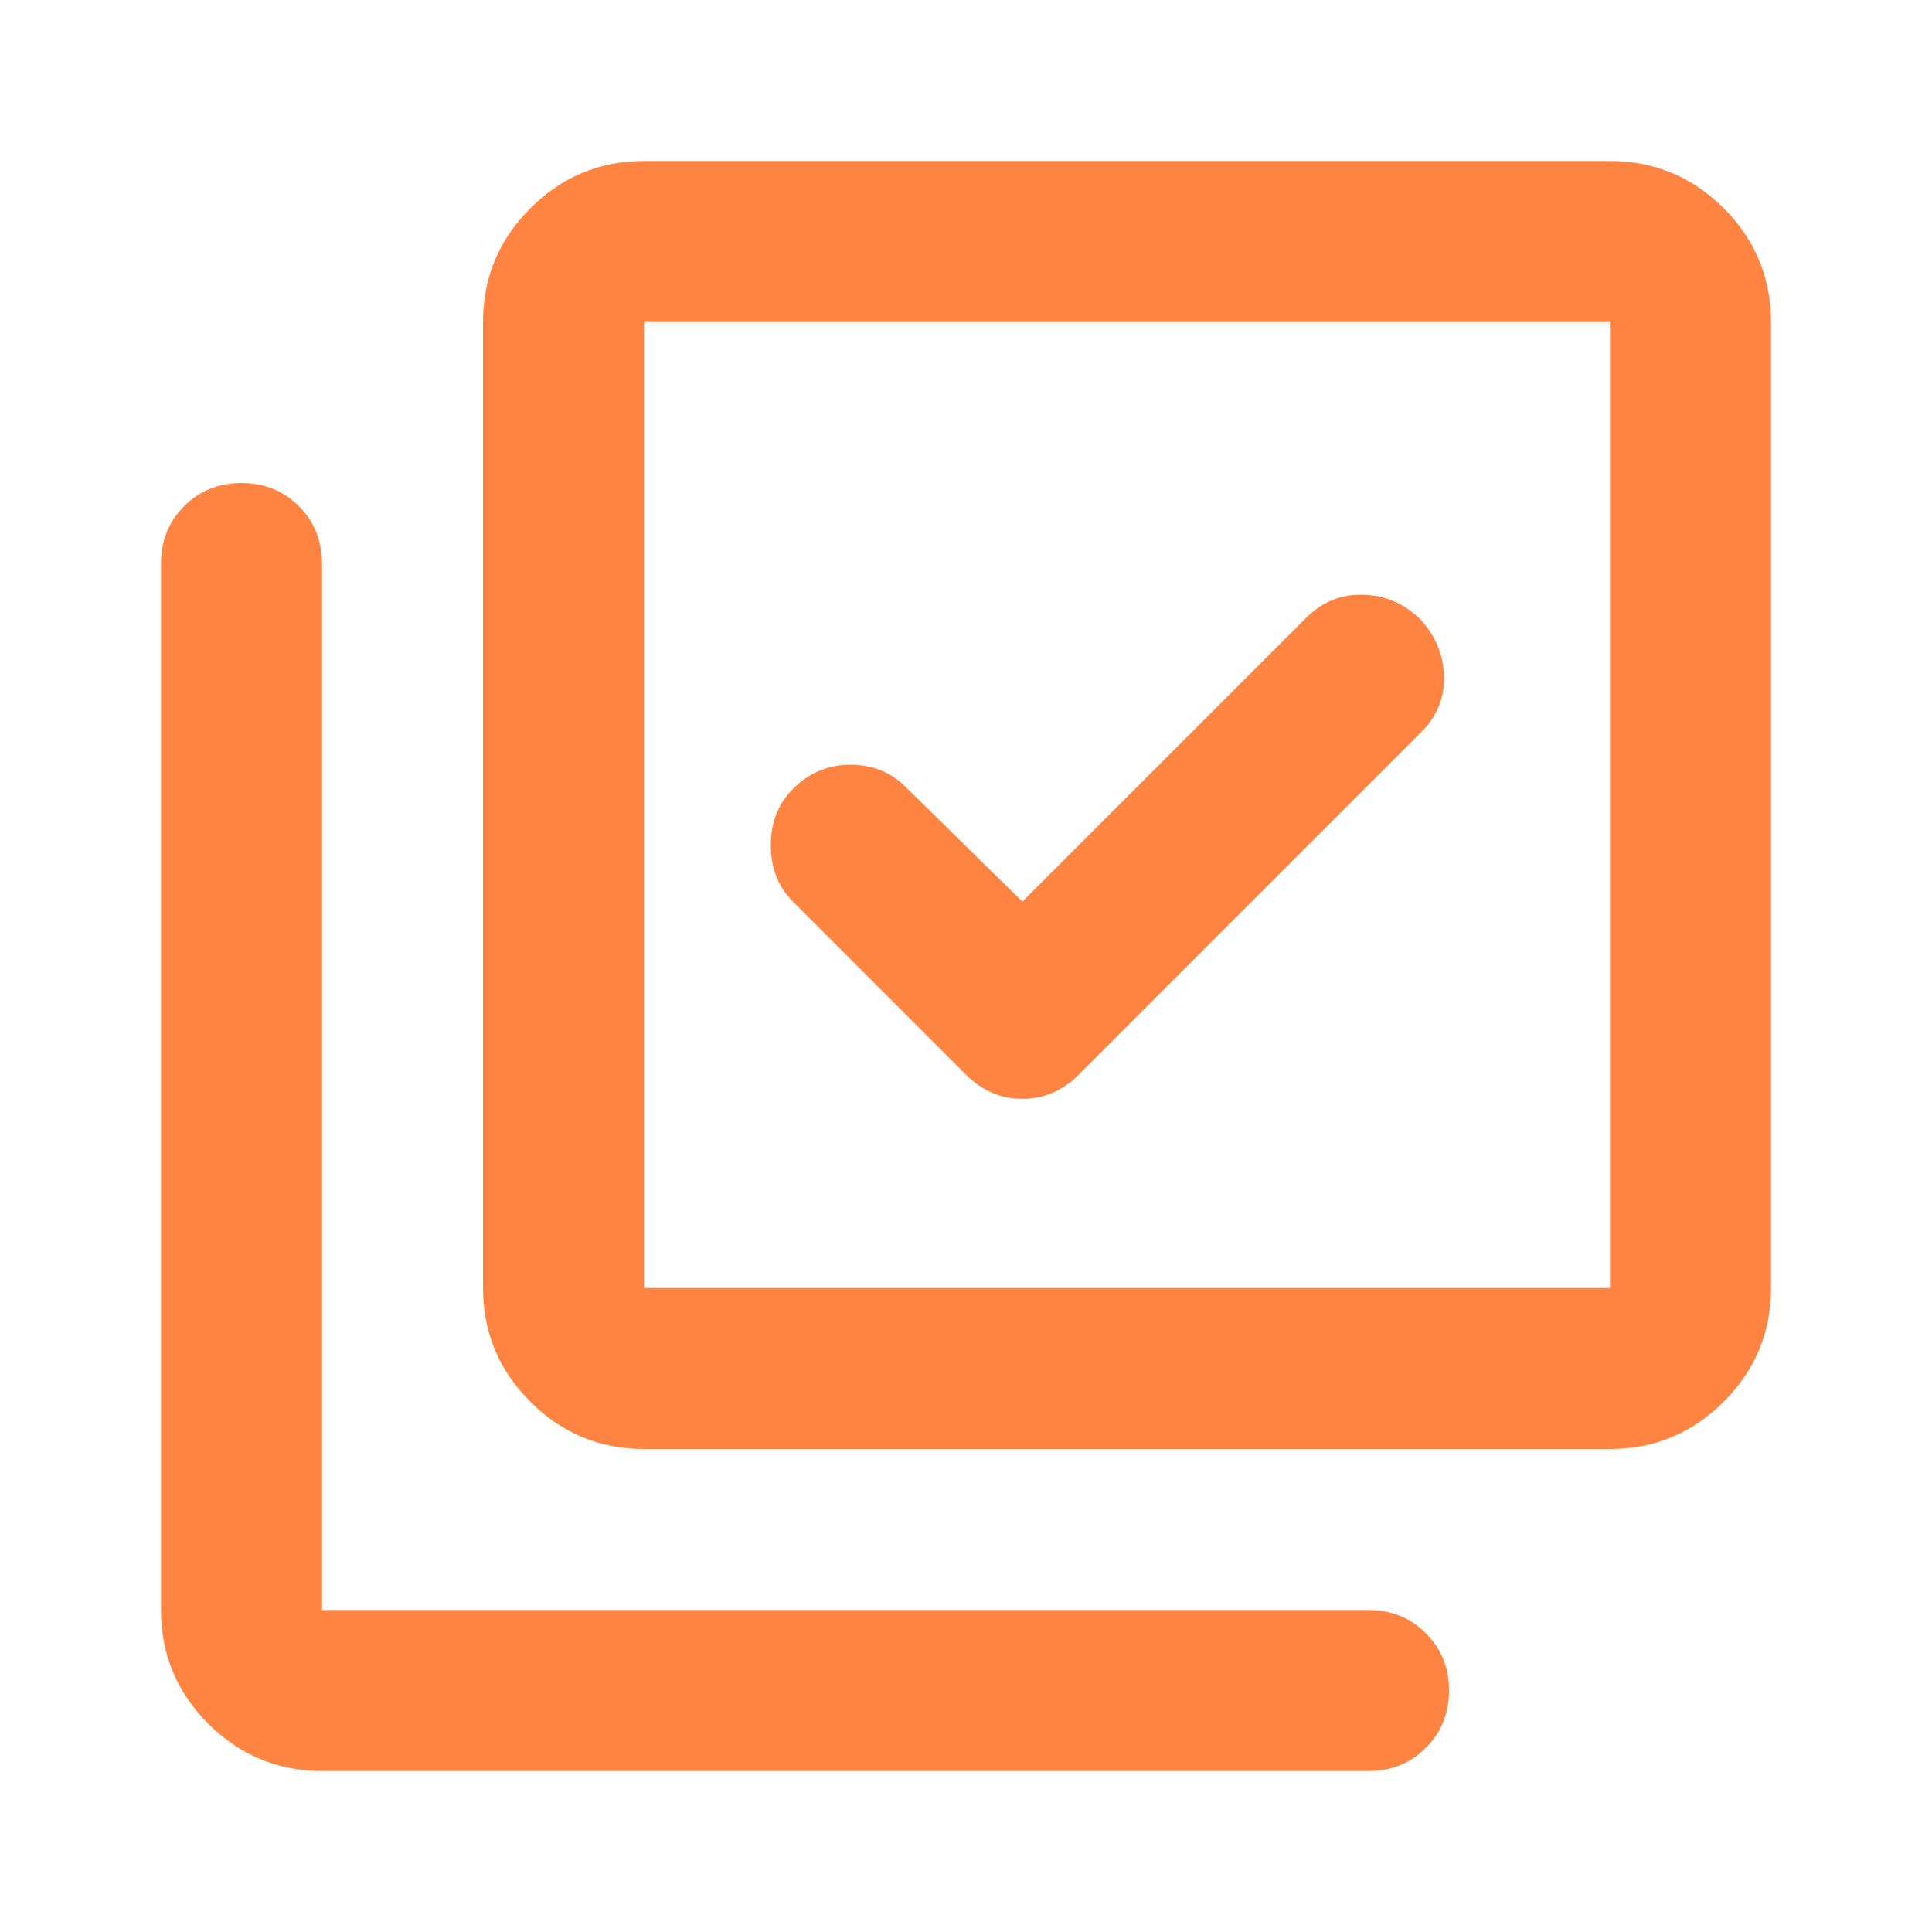
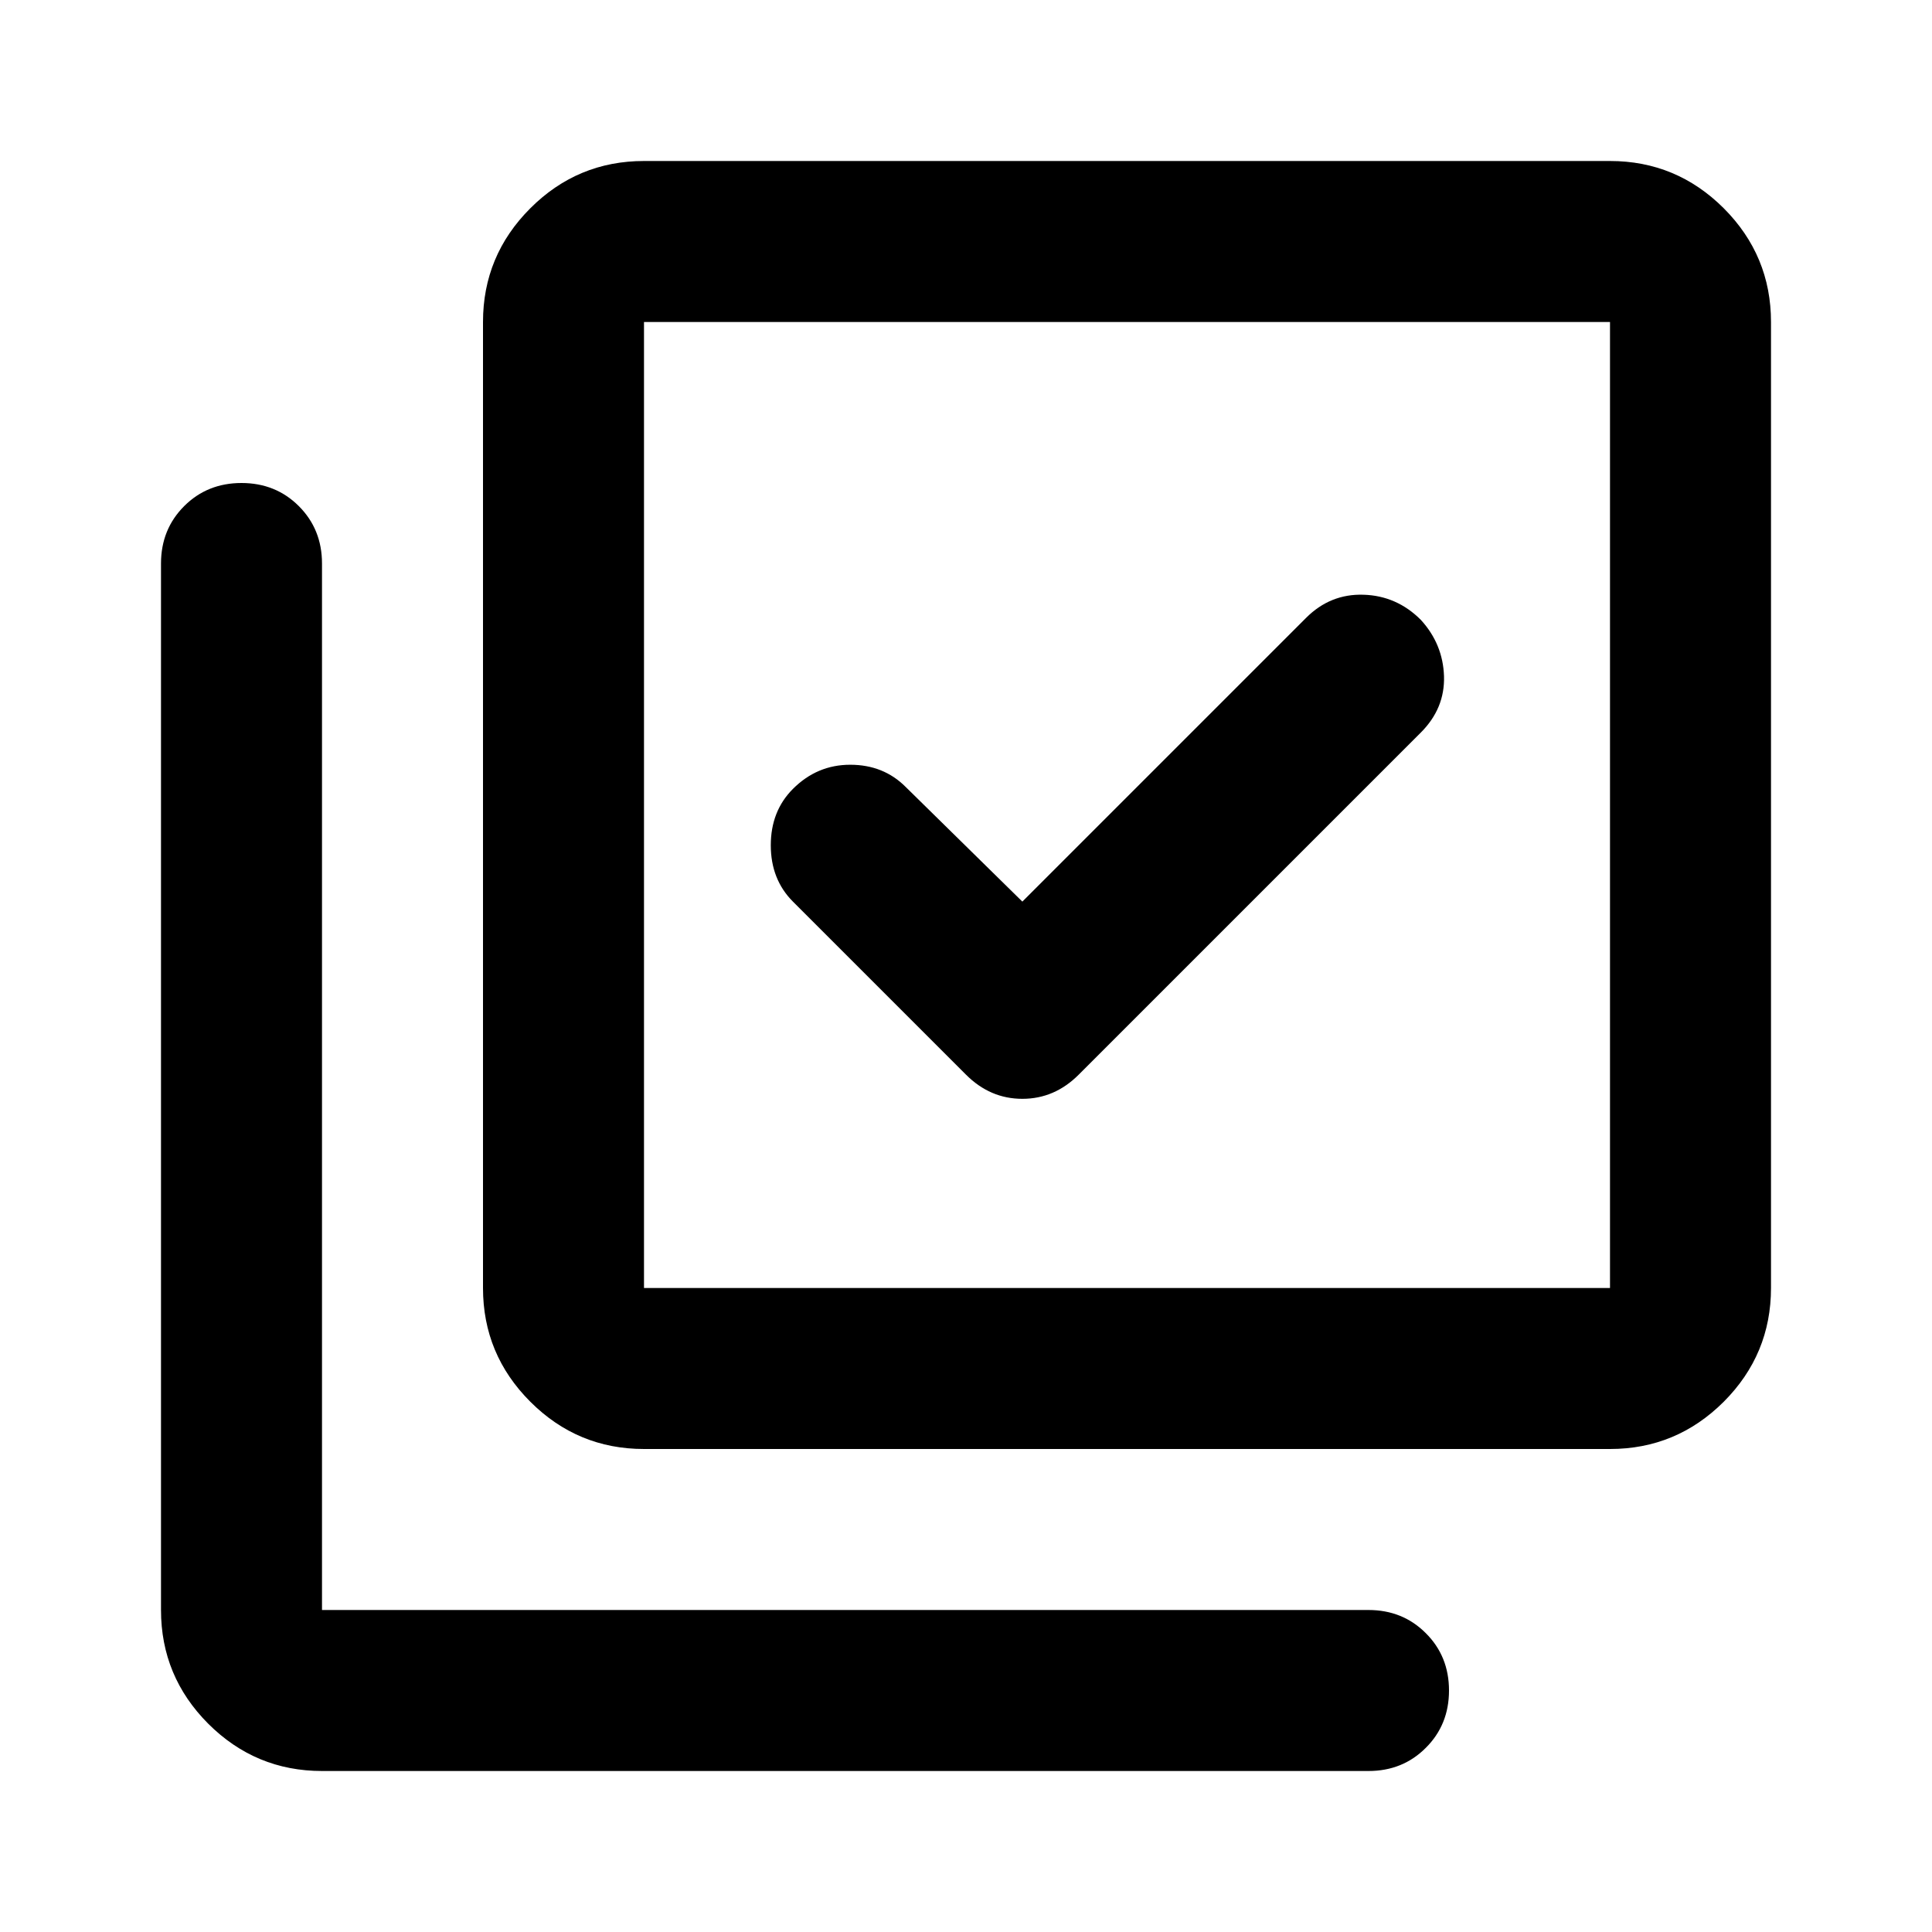
- <svg xmlns="http://www.w3.org/2000/svg" width="24" height="24" viewBox="0 0 24 24" fill="none">
-   <path d="M12.7 11.2L11.25 9.775C11.067 9.592 10.838 9.5 10.562 9.5C10.287 9.5 10.05 9.6 9.85 9.8C9.667 9.983 9.575 10.217 9.575 10.5C9.575 10.783 9.667 11.017 9.85 11.2L12 13.35C12.2 13.55 12.433 13.65 12.7 13.65C12.967 13.65 13.2 13.55 13.4 13.35L17.65 9.1C17.85 8.9 17.946 8.667 17.938 8.4C17.929 8.133 17.833 7.9 17.65 7.7C17.45 7.5 17.212 7.396 16.938 7.388C16.663 7.379 16.425 7.475 16.225 7.675L12.7 11.2ZM8 18C7.45 18 6.979 17.804 6.588 17.413C6.196 17.021 6 16.55 6 16V4C6 3.45 6.196 2.979 6.588 2.587C6.979 2.196 7.45 2 8 2H20C20.55 2 21.021 2.196 21.413 2.587C21.804 2.979 22 3.45 22 4V16C22 16.55 21.804 17.021 21.413 17.413C21.021 17.804 20.55 18 20 18H8ZM8 16H20V4H8V16ZM4 22C3.45 22 2.979 21.804 2.587 21.413C2.196 21.021 2 20.55 2 20V7C2 6.717 2.096 6.479 2.288 6.287C2.479 6.096 2.717 6 3 6C3.283 6 3.521 6.096 3.712 6.287C3.904 6.479 4 6.717 4 7V20H17C17.283 20 17.521 20.096 17.712 20.288C17.904 20.479 18 20.717 18 21C18 21.283 17.904 21.521 17.712 21.712C17.521 21.904 17.283 22 17 22H4Z" fill="#FF8442" />
+ <svg xmlns="http://www.w3.org/2000/svg" viewBox="0 0 24 24" fill="none">
+   <path d="M12.7 11.2L11.25 9.775C11.067 9.592 10.838 9.5 10.562 9.5C10.287 9.5 10.05 9.6 9.85 9.8C9.667 9.983 9.575 10.217 9.575 10.5C9.575 10.783 9.667 11.017 9.85 11.2L12 13.35C12.2 13.55 12.433 13.65 12.7 13.65C12.967 13.65 13.2 13.55 13.4 13.35L17.65 9.1C17.85 8.9 17.946 8.667 17.938 8.4C17.929 8.133 17.833 7.9 17.65 7.7C17.45 7.5 17.212 7.396 16.938 7.388C16.663 7.379 16.425 7.475 16.225 7.675L12.7 11.2ZM8 18C7.45 18 6.979 17.804 6.588 17.413C6.196 17.021 6 16.55 6 16V4C6 3.45 6.196 2.979 6.588 2.587C6.979 2.196 7.45 2 8 2H20C20.55 2 21.021 2.196 21.413 2.587C21.804 2.979 22 3.45 22 4V16C22 16.55 21.804 17.021 21.413 17.413C21.021 17.804 20.55 18 20 18H8ZM8 16H20V4H8V16ZM4 22C3.45 22 2.979 21.804 2.587 21.413C2.196 21.021 2 20.55 2 20V7C2 6.717 2.096 6.479 2.288 6.287C2.479 6.096 2.717 6 3 6C3.283 6 3.521 6.096 3.712 6.287C3.904 6.479 4 6.717 4 7V20H17C17.283 20 17.521 20.096 17.712 20.288C17.904 20.479 18 20.717 18 21C18 21.283 17.904 21.521 17.712 21.712C17.521 21.904 17.283 22 17 22H4Z" fill="currentColor" />
</svg>
